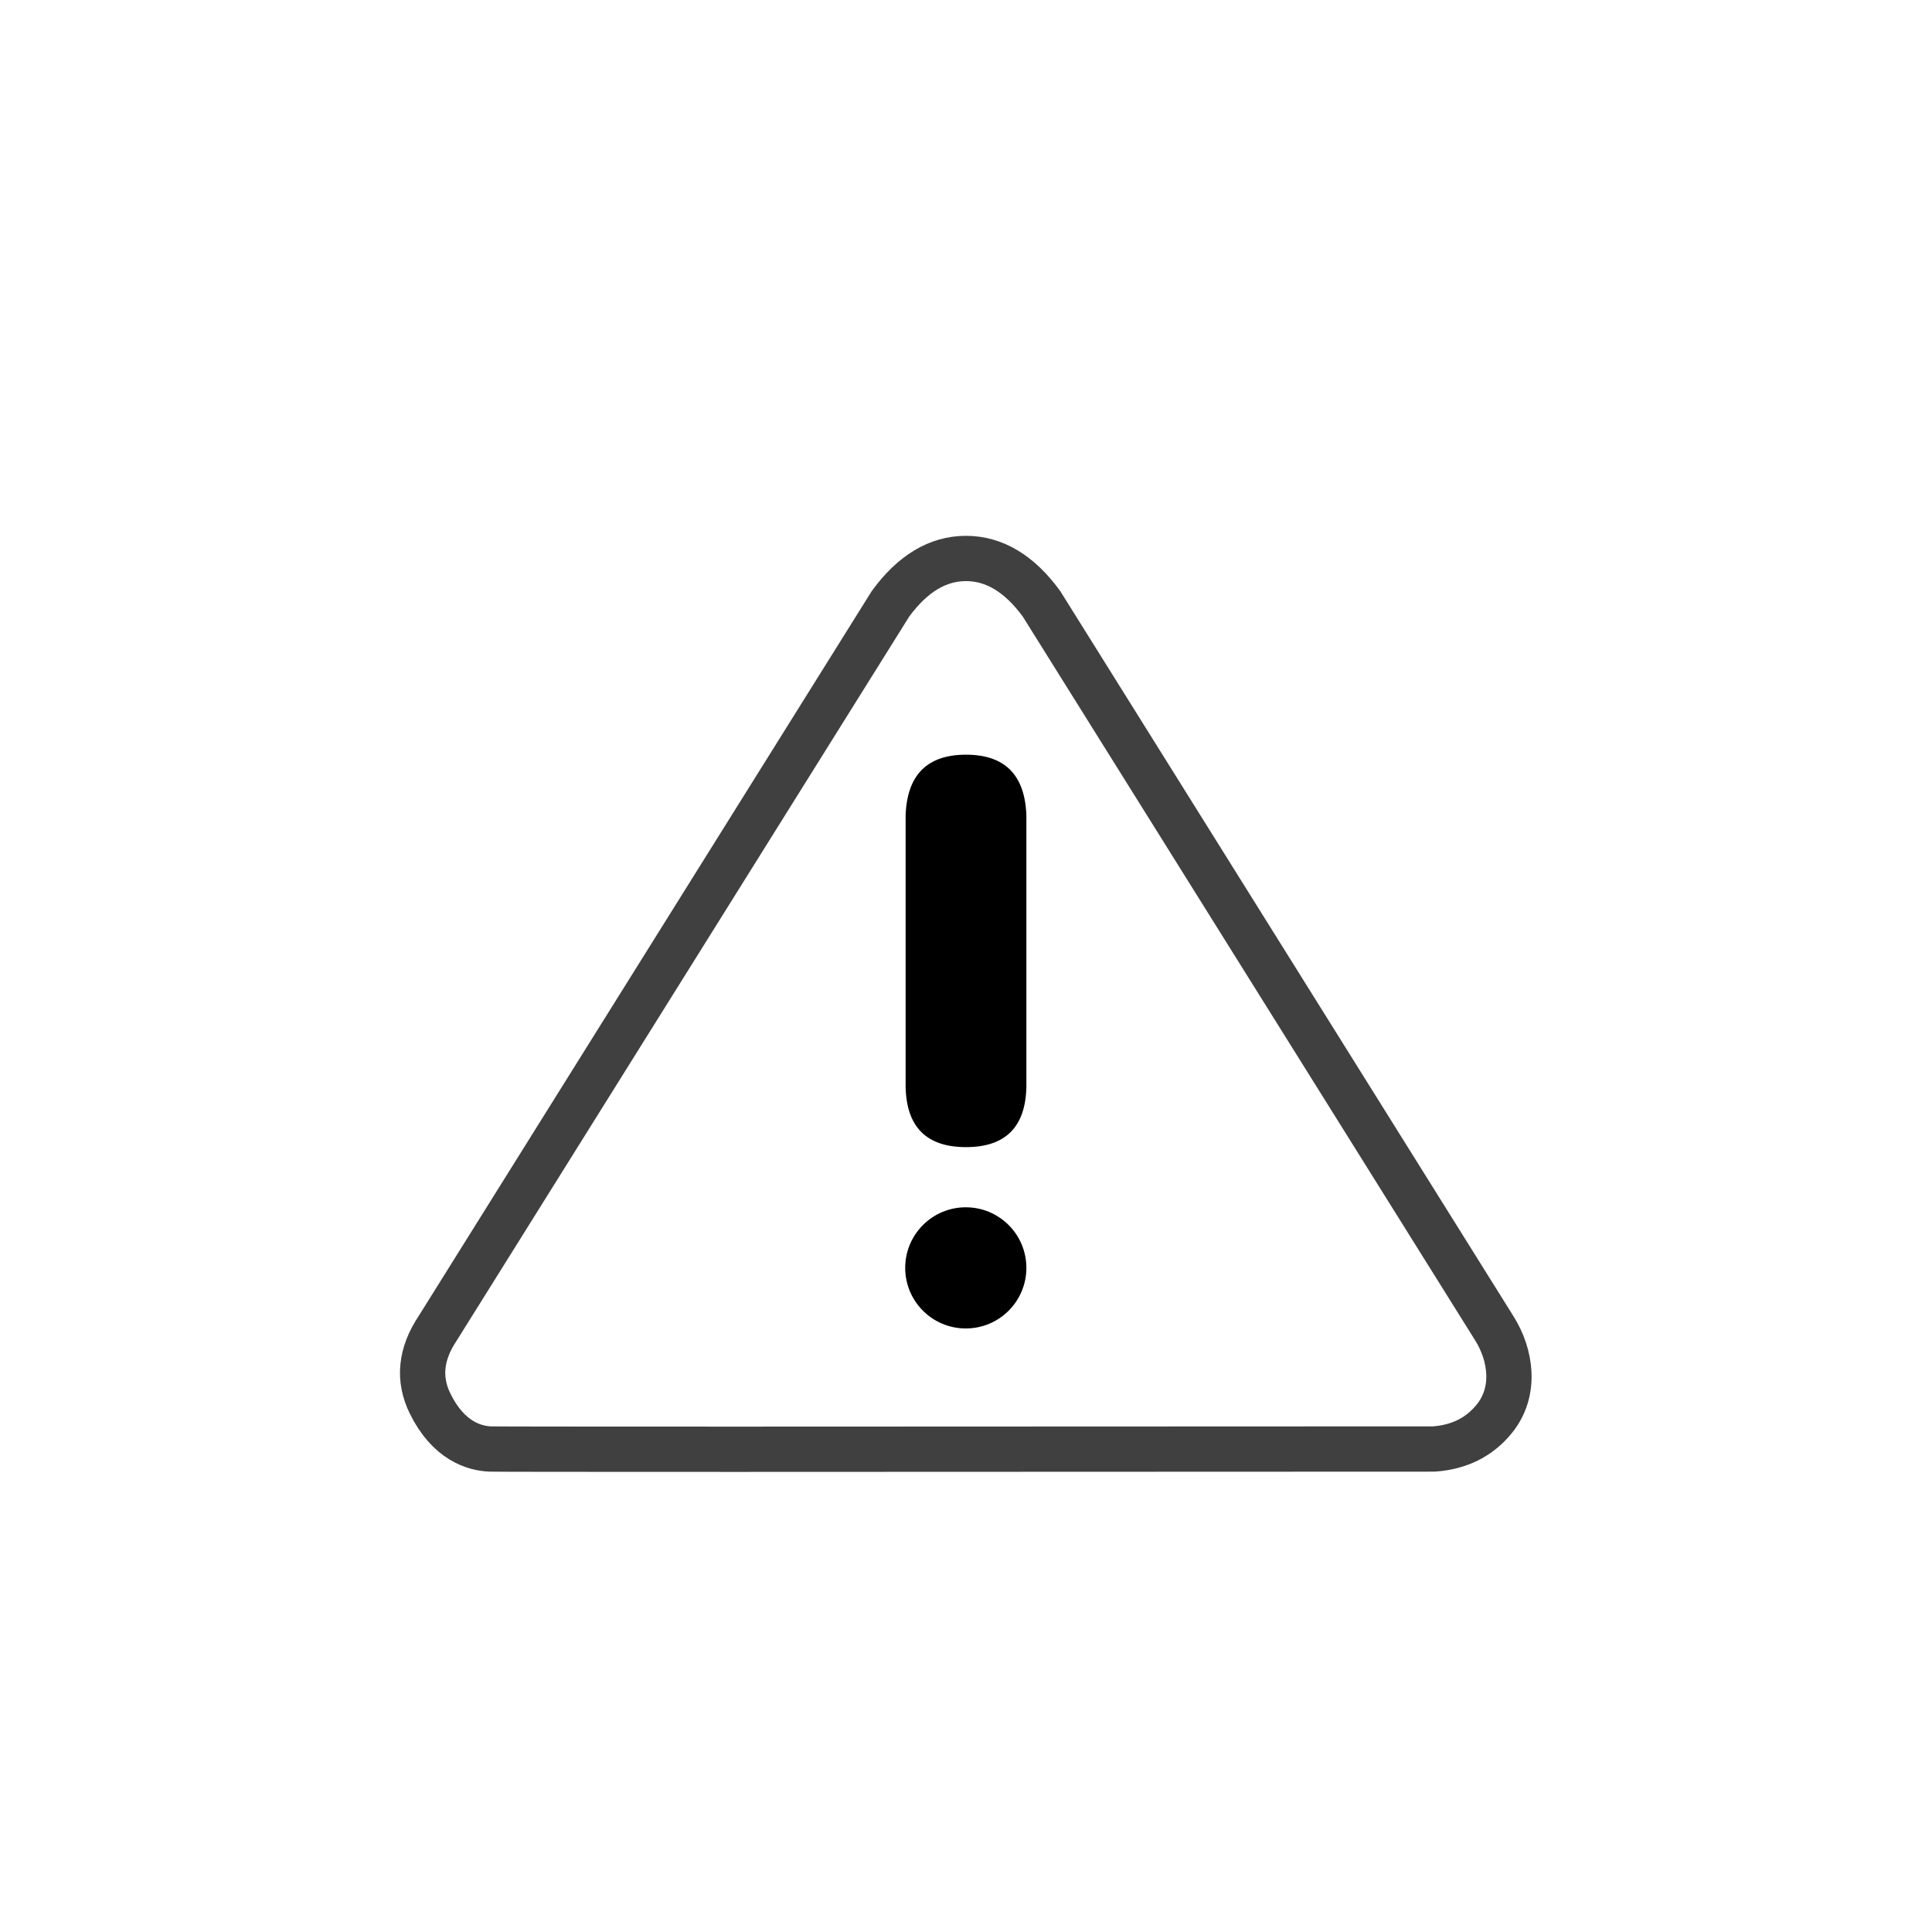
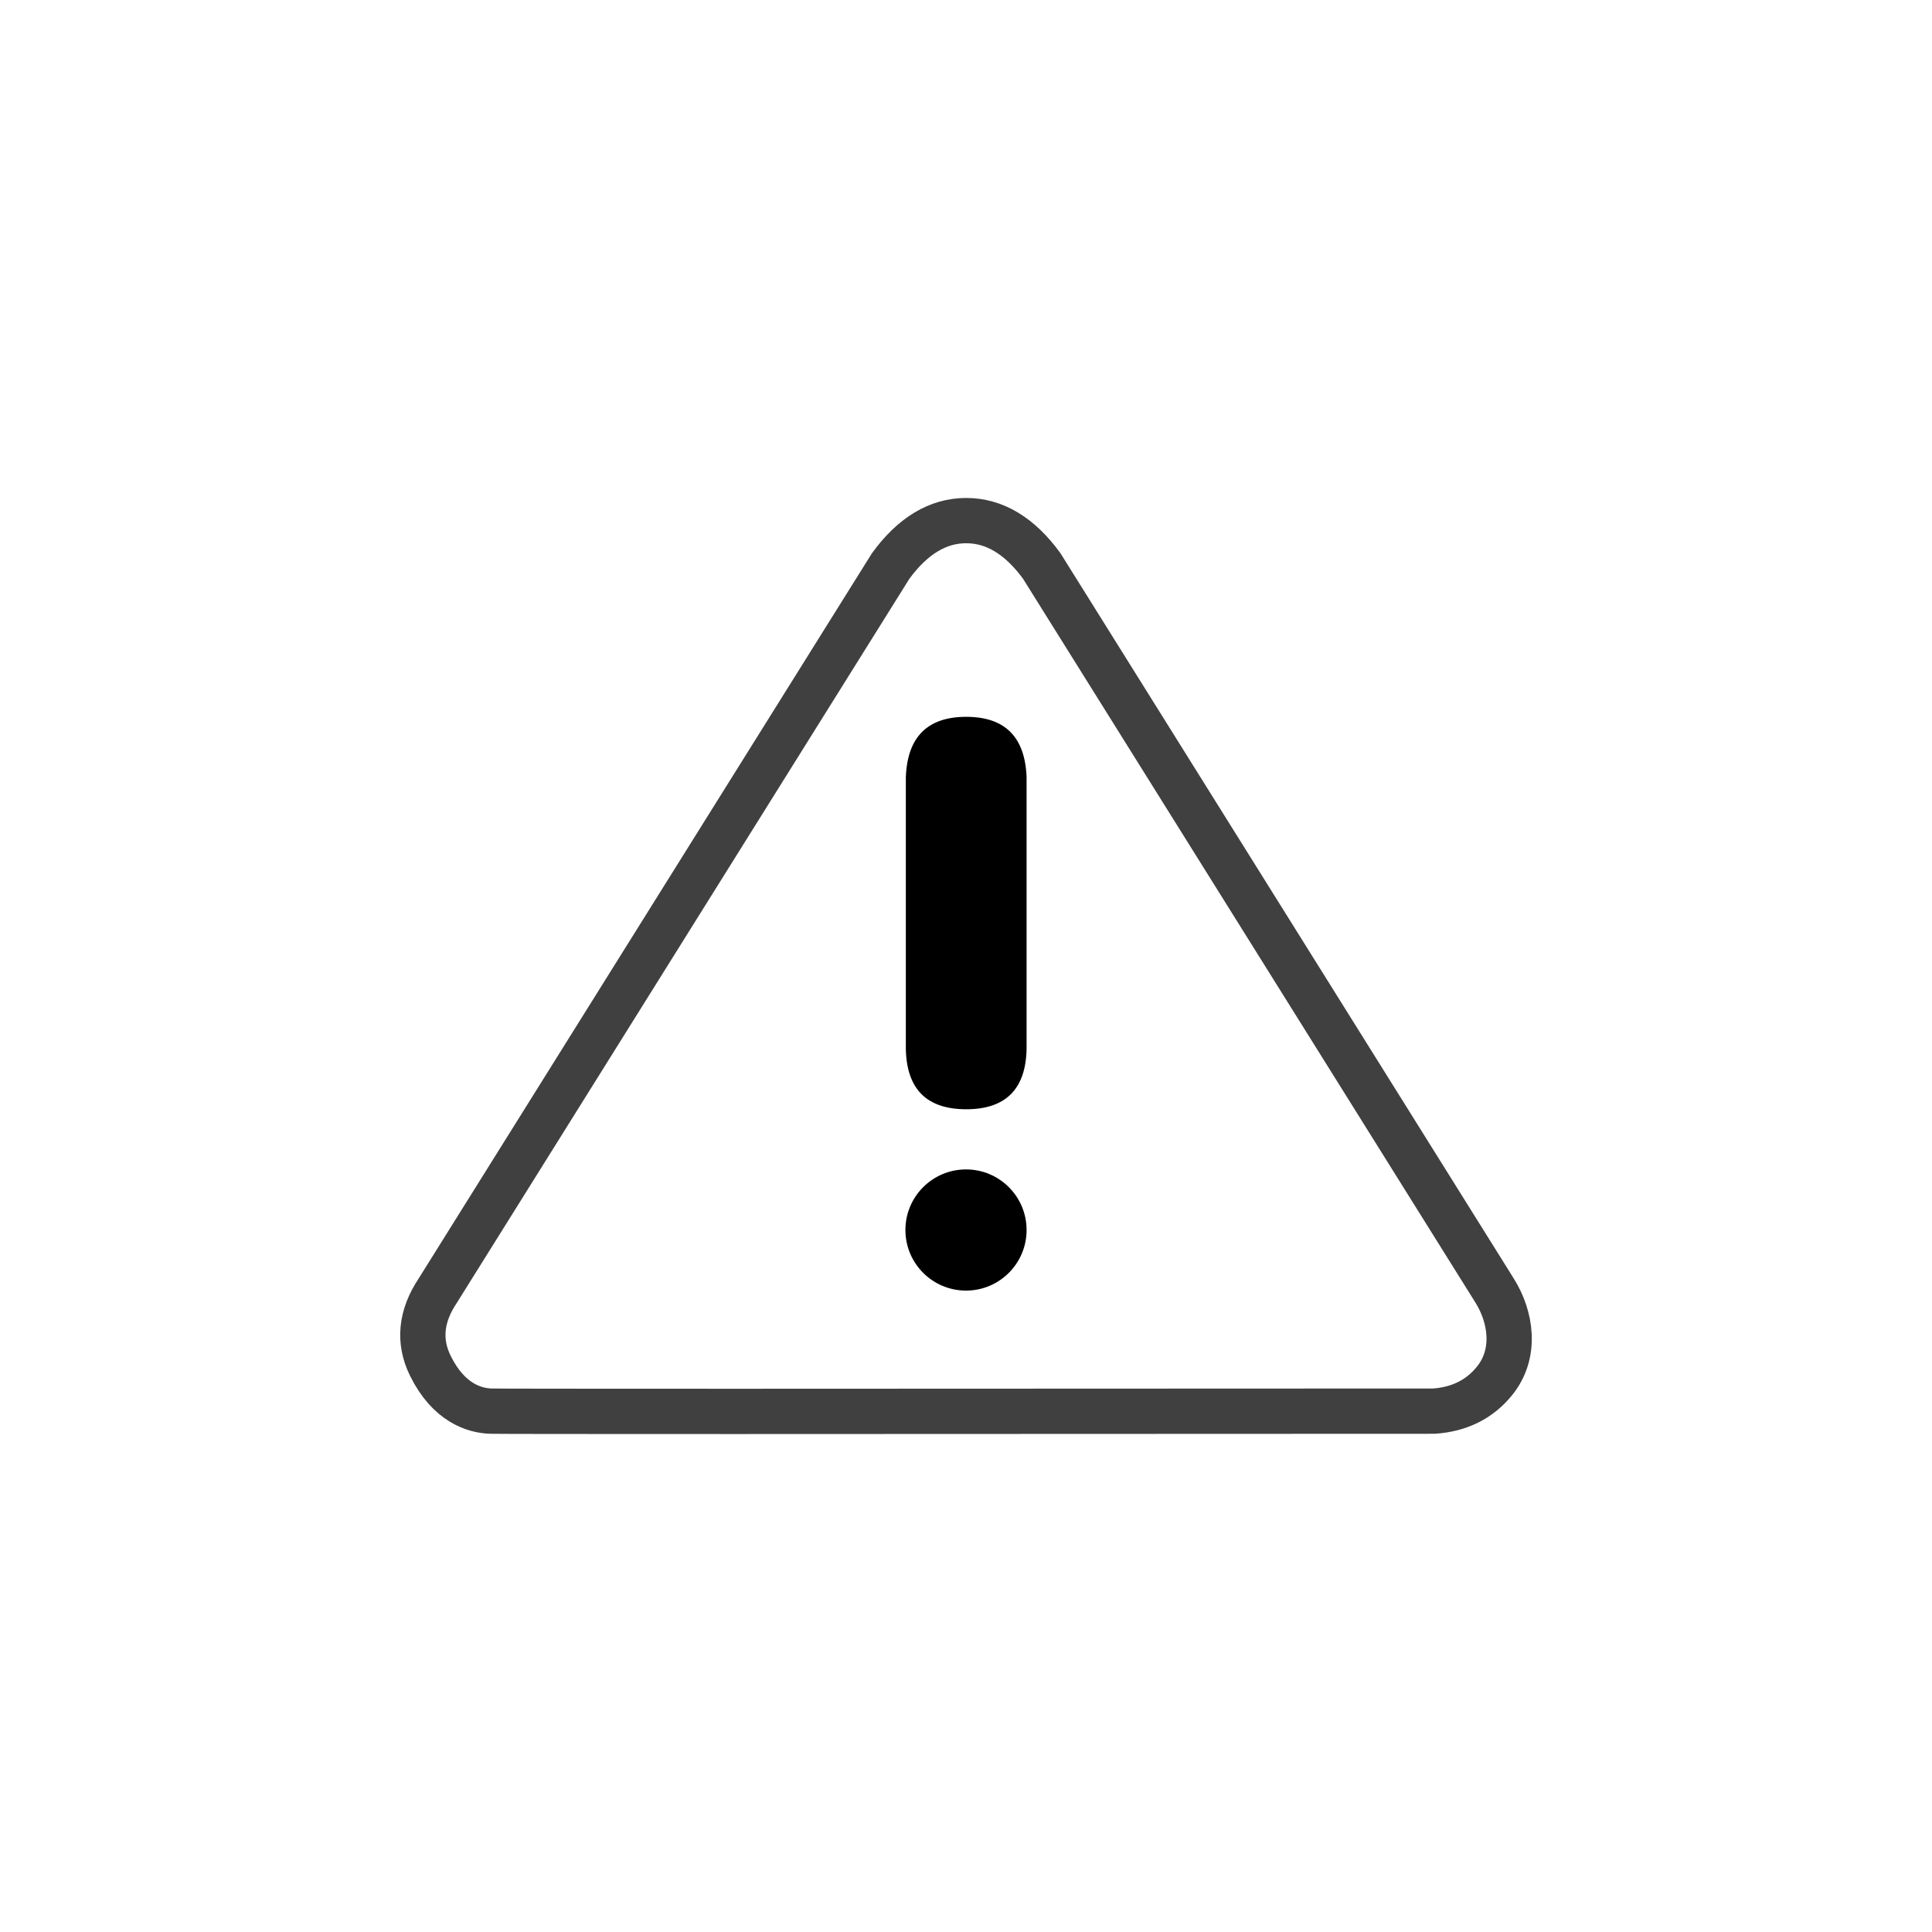
<svg xmlns="http://www.w3.org/2000/svg" style="isolation:isolate" viewBox="0 0 512 512" width="512pt" height="512pt">
  <defs>
-     <clipPath id="_clipPath_03EyH3qUlbbtre5cYz7w3PcE0GUEmG7w">
+     <clipPath id="_clipPath_rTL93SuKHWtwHSUe2Y0bzWpA7KuGN4U2">
      <rect width="512" height="512" />
    </clipPath>
  </defs>
-   <g clip-path="url(#_clipPath_03EyH3qUlbbtre5cYz7w3PcE0GUEmG7w)">
-     <path d=" M 116 352 Q 109.172 362.203 114 372 C 118.828 381.797 125.656 383.859 130 384 Q 134.344 384.141 380 384 Q 390.094 383.281 396 376 C 401.906 368.719 400.406 359 396 352 Q 391.594 345 276 160 Q 267.219 148 256 148 Q 244.781 148 236 160 L 116 352 Z " fill="none" />
-     <path d=" M 116 352 Q 109.172 362.203 114 372 C 118.828 381.797 125.656 383.859 130 384 Q 134.344 384.141 380 384 Q 390.094 383.281 396 376 C 401.906 368.719 400.406 359 396 352 Q 391.594 345 276 160 Q 267.219 148 256 148 Q 244.781 148 236 160 L 116 352 Z " fill="none" mask="url(#_mask_Fxfn2WNGXxsASHDi35CdqQ3IfAk5fdqc)" vector-effect="non-scaling-stroke" stroke-width="16" stroke="rgb(64,64,64)" stroke-linejoin="miter" stroke-linecap="square" stroke-miterlimit="3" />
-     <circle vector-effect="non-scaling-stroke" cx="255.944" cy="336" r="16.056" fill="rgb(0,0,0)" />
-     <path d=" M 240 288 Q 240.313 304 256 304 Q 271.688 304 272 288 L 272 216 Q 271.391 200 256 200 Q 240.609 200 240 216 L 240 288 Z " fill="rgb(0,0,0)" />
+   <g clip-path="url(#_clipPath_rTL93SuKHWtwHSUe2Y0bzWpA7KuGN4U2)">
+     <path d=" M 116.056 341.965 Q 109.228 352.168 114.056 361.965 C 118.884 371.762 125.712 373.824 130.056 373.965 Q 134.4 374.106 380.056 373.965 Q 390.15 373.246 396.056 365.965 C 401.962 358.684 400.462 348.965 396.056 341.965 Q 391.65 334.965 276.056 149.965 Q 267.275 137.965 256.056 137.965 Q 244.837 137.965 236.056 149.965 L 116.056 341.965 Z " fill="none" />
+     <path d=" M 116.056 341.965 Q 109.228 352.168 114.056 361.965 C 118.884 371.762 125.712 373.824 130.056 373.965 Q 134.4 374.106 380.056 373.965 Q 390.15 373.246 396.056 365.965 C 401.962 358.684 400.462 348.965 396.056 341.965 Q 391.65 334.965 276.056 149.965 Q 267.275 137.965 256.056 137.965 Q 244.837 137.965 236.056 149.965 L 116.056 341.965 Z " fill="none" mask="url(#_mask_34o2XHFhozeLAHxJPAFkdlhVsGcx9EjT)" vector-effect="non-scaling-stroke" stroke-width="16" stroke="rgb(64,64,64)" stroke-opacity="100" stroke-linejoin="miter" stroke-linecap="square" stroke-miterlimit="3" />
+     <circle vector-effect="non-scaling-stroke" cx="256" cy="325.965" r="16.056" fill="rgb(0,0,0)" />
+     <path d=" M 240.056 277.965 Q 240.369 293.965 256.056 293.965 Q 271.744 293.965 272.056 277.965 L 272.056 205.965 Q 271.447 189.965 256.056 189.965 Q 240.665 189.965 240.056 205.965 L 240.056 277.965 Z " fill="rgb(0,0,0)" />
  </g>
</svg>
